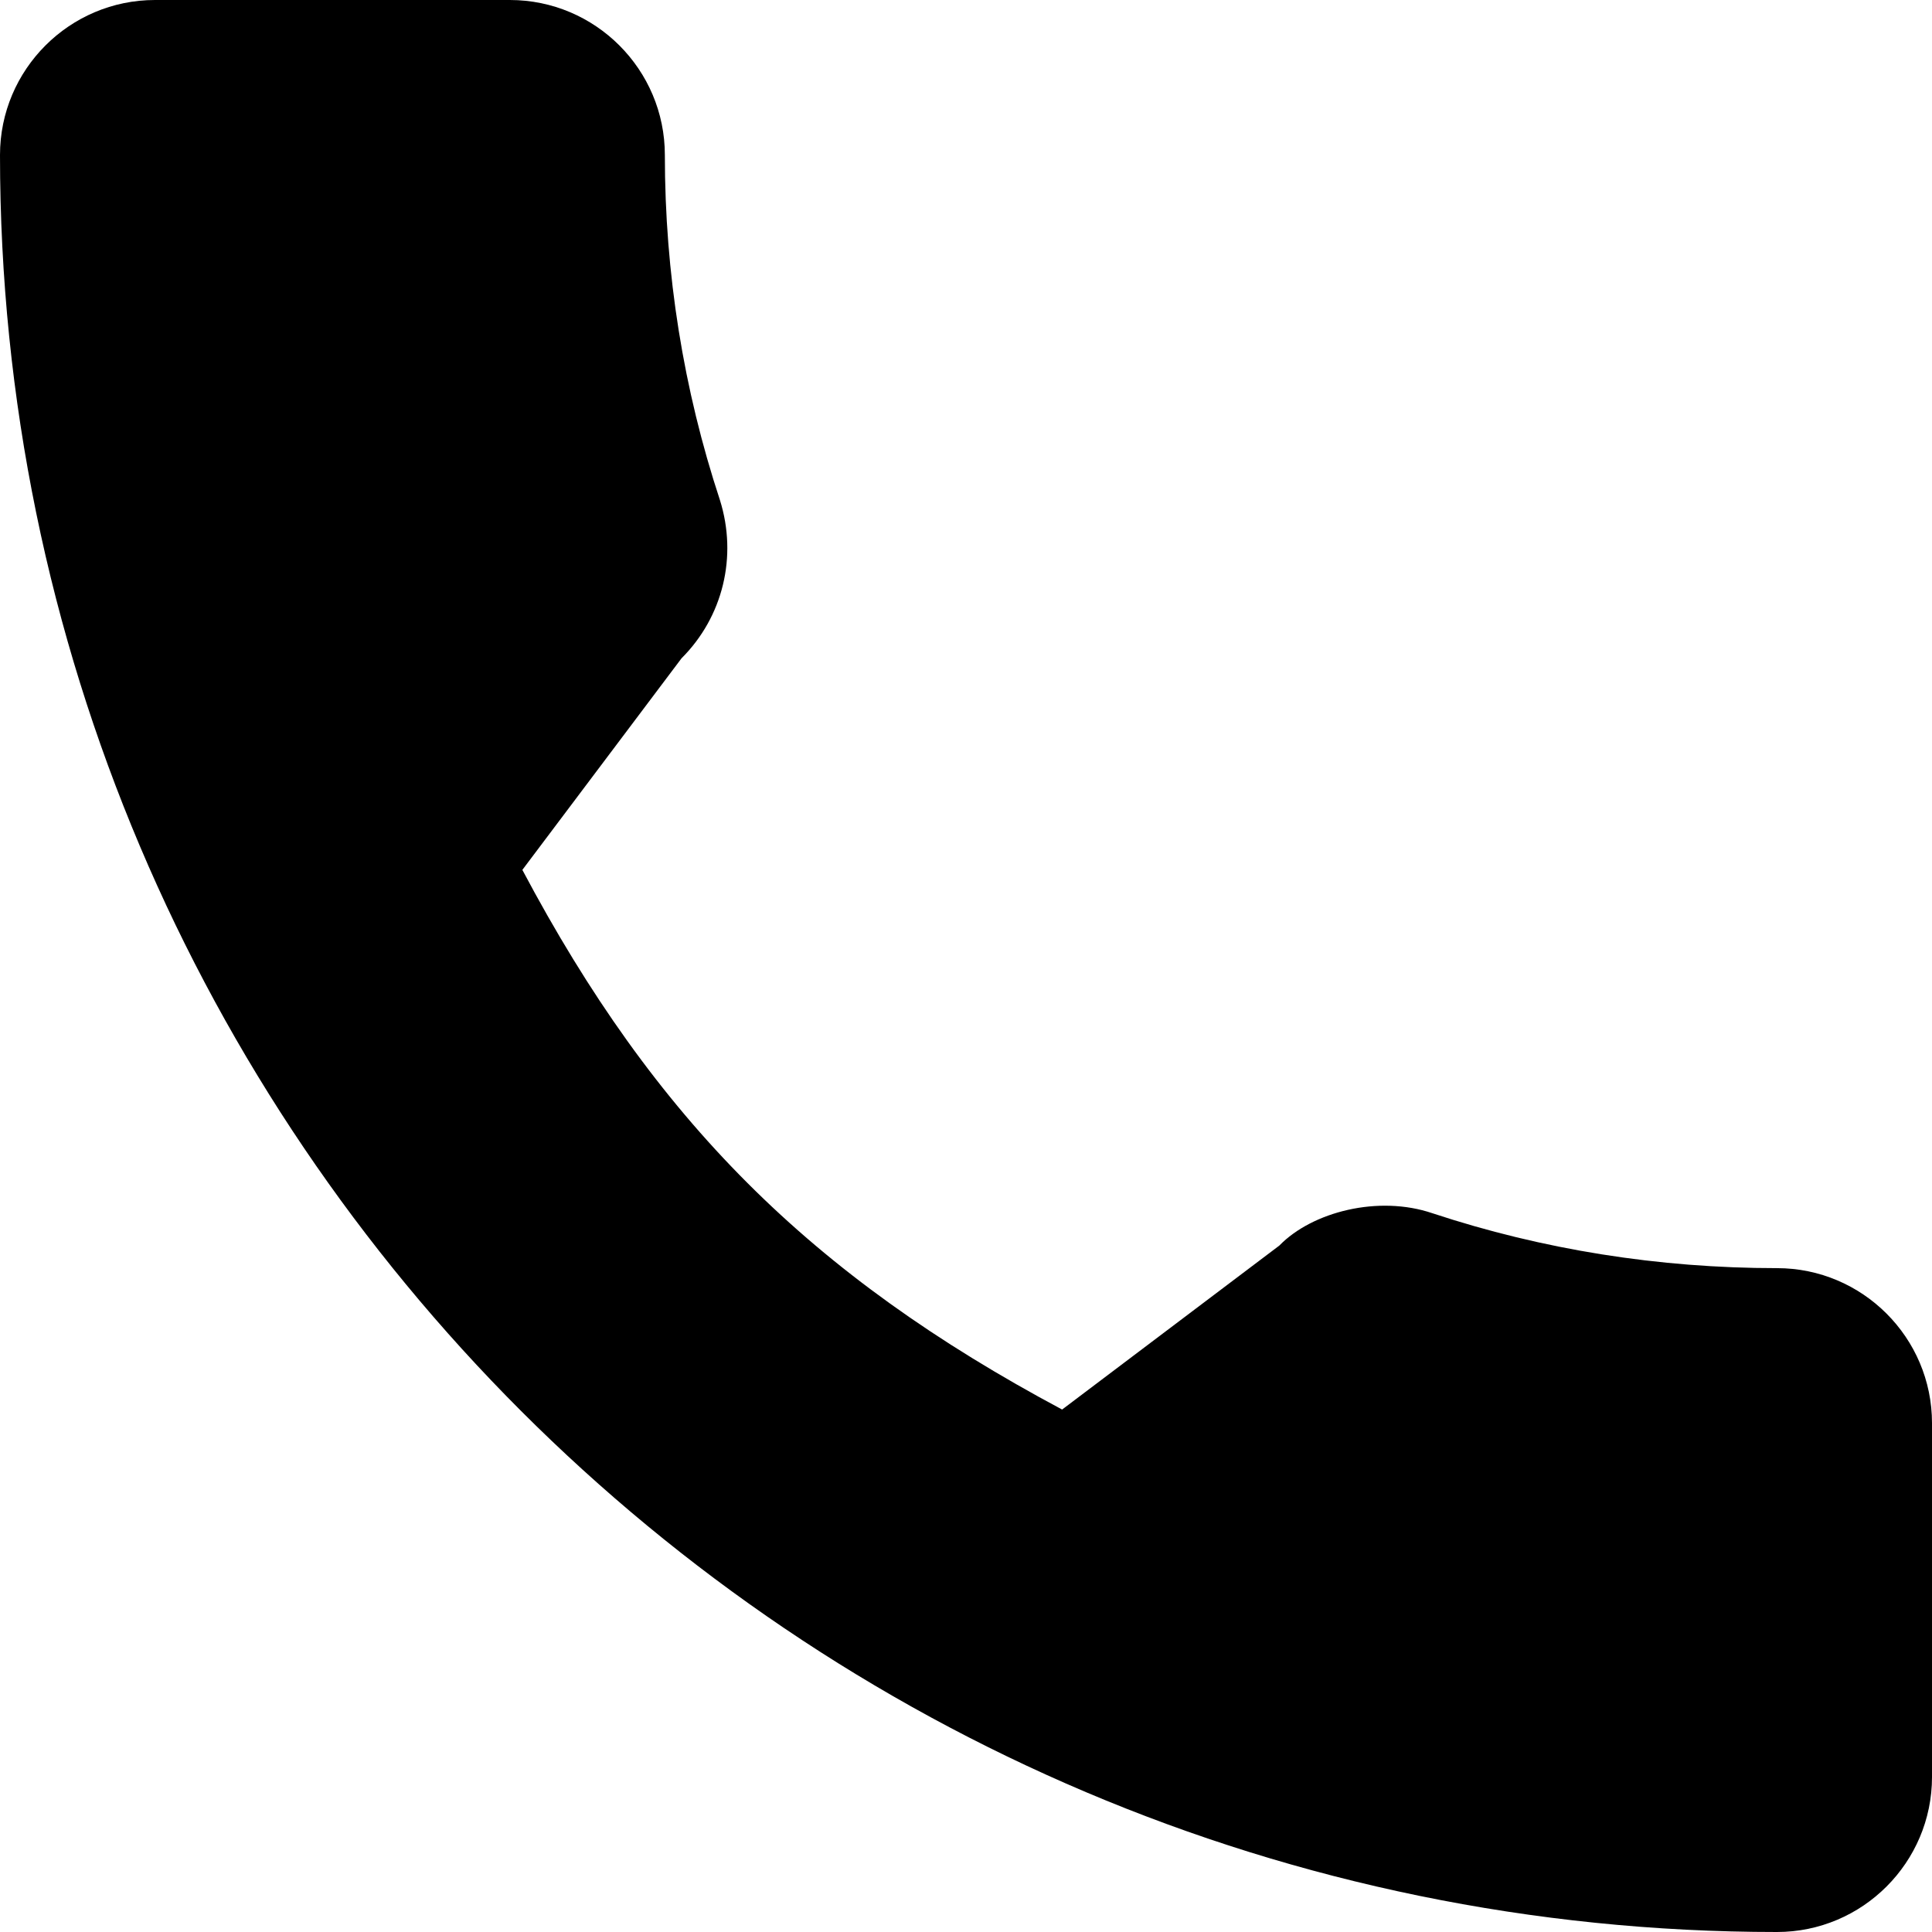
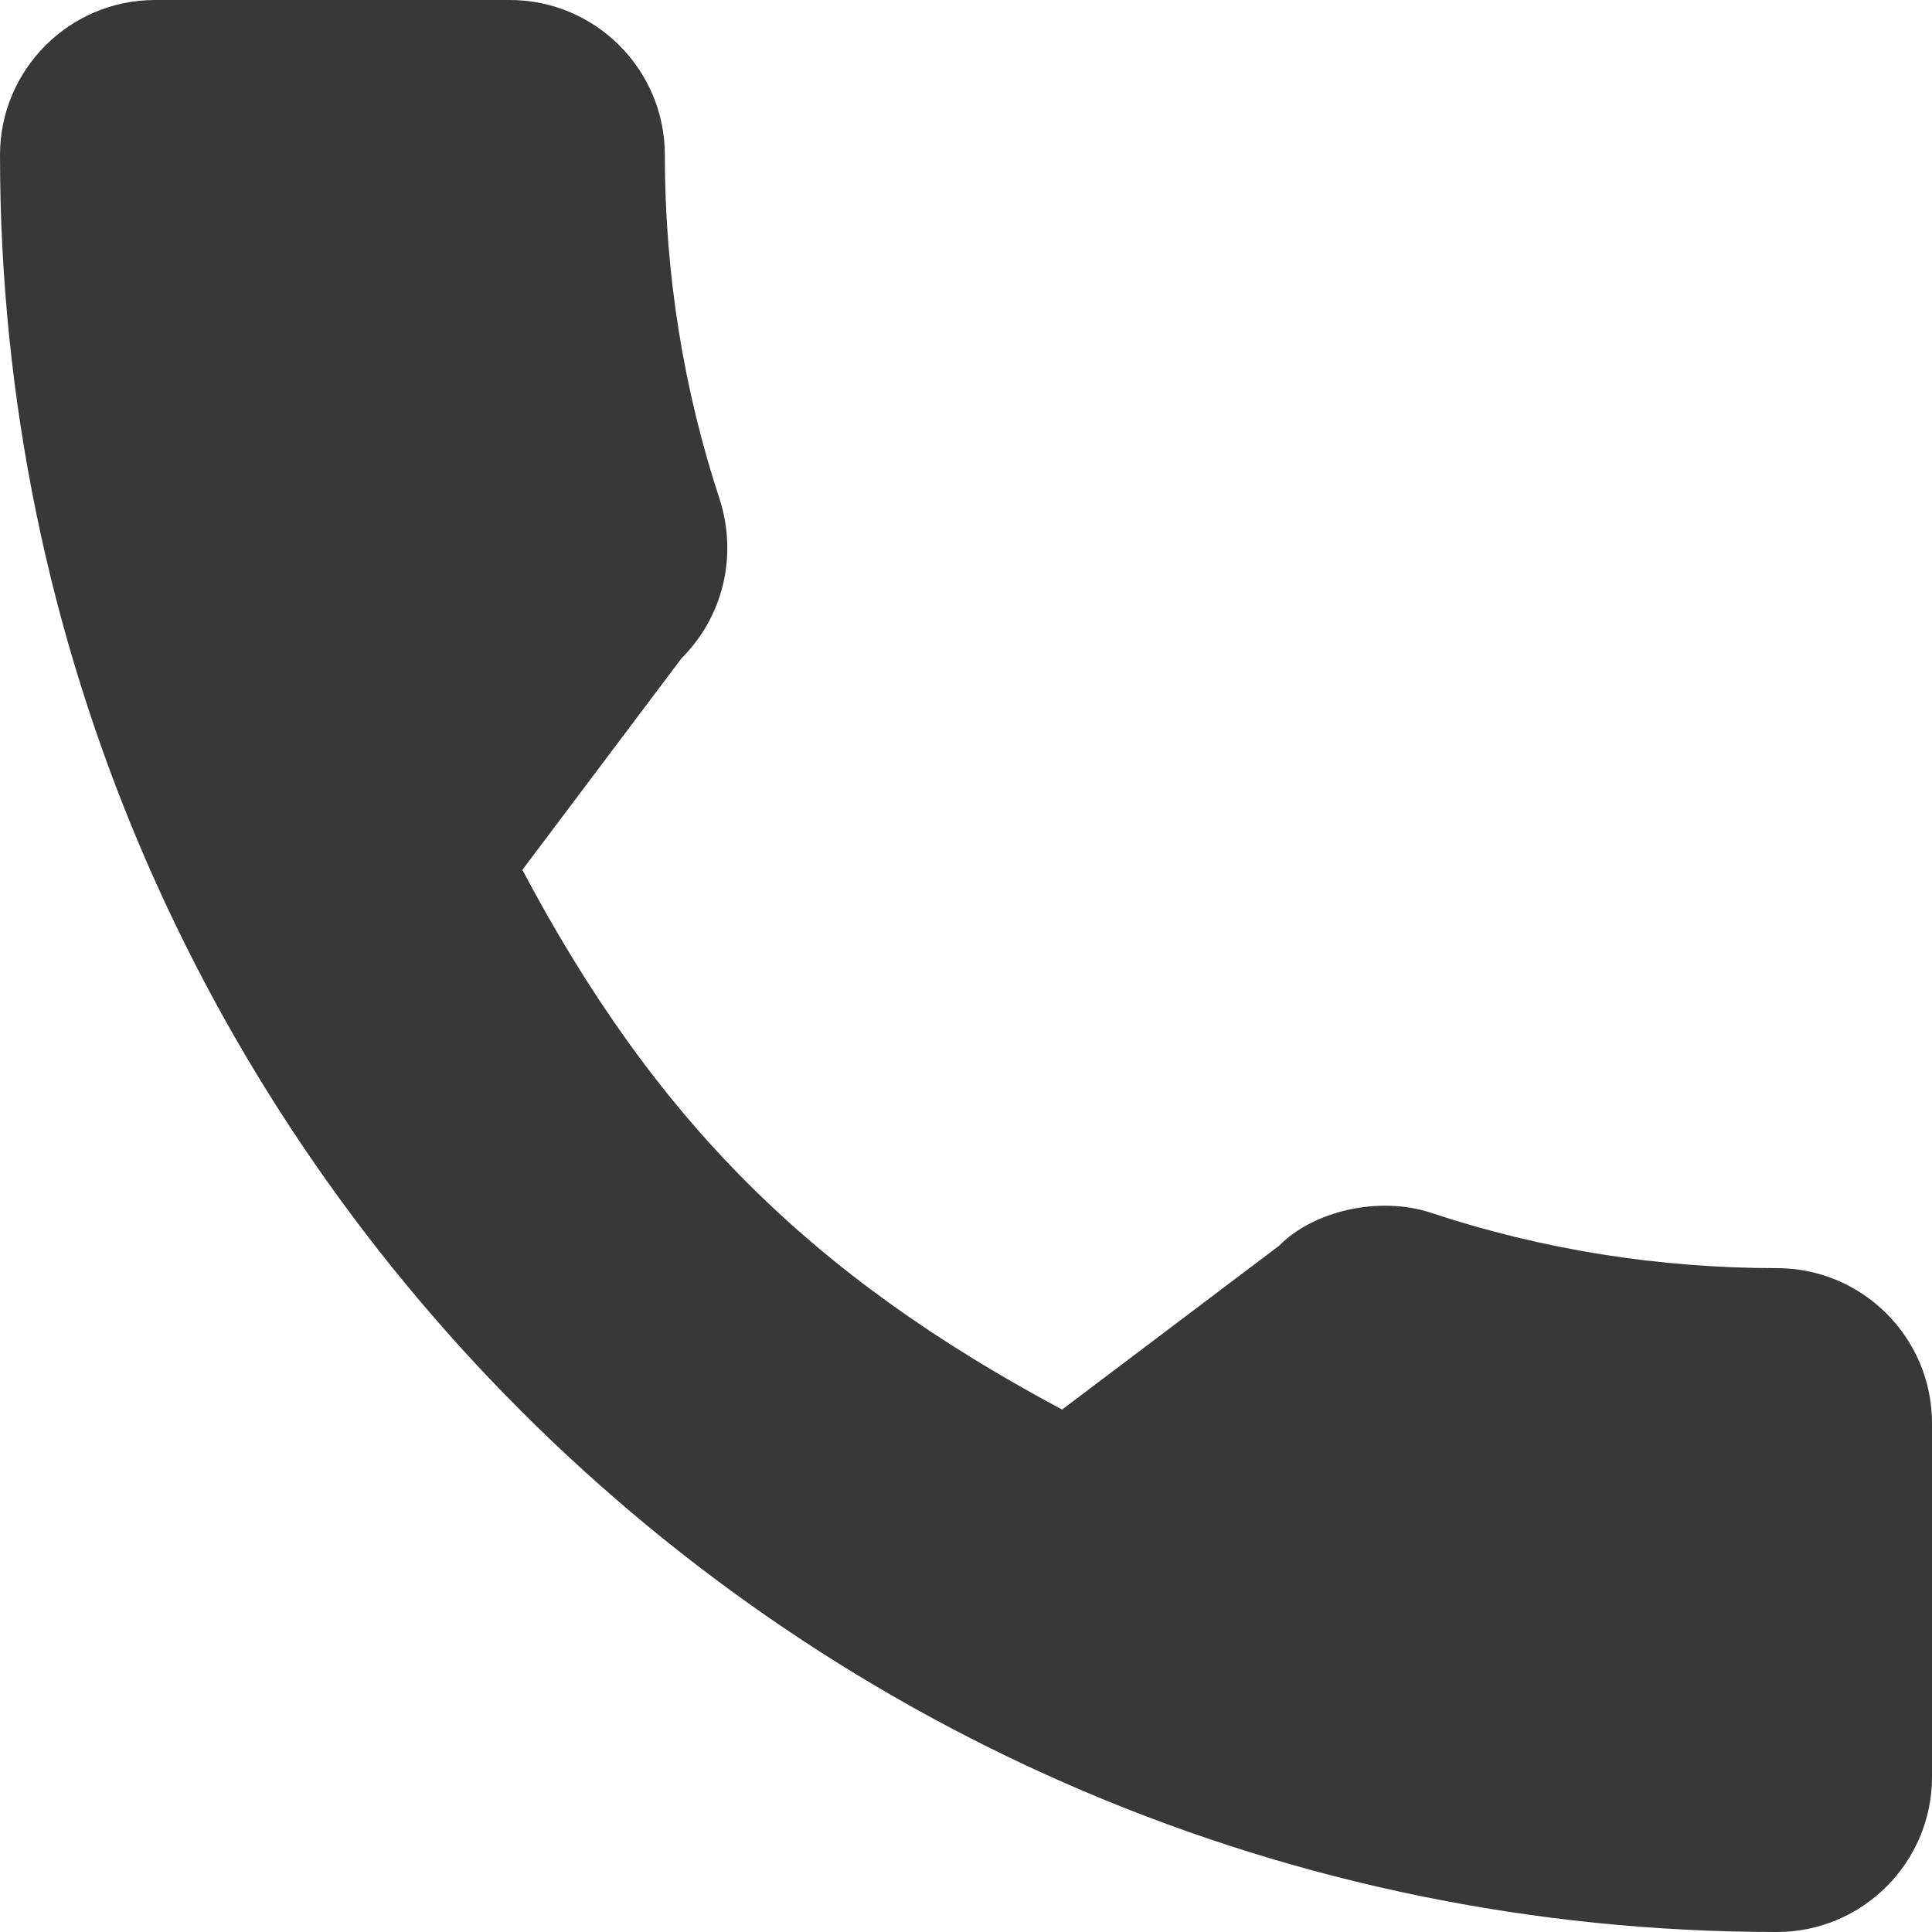
<svg xmlns="http://www.w3.org/2000/svg" version="1.1" id="Capa_1" x="0px" y="0px" viewBox="0 0 384 384" style="enable-background:new 0 0 384 384;" xml:space="preserve">
-   <g>
-     <g>
-       <path d="M353.188,252.052c-23.51,0-46.594-3.677-68.469-10.906c-10.719-3.656-23.896-0.302-30.438,6.417l-43.177,32.594    c-50.073-26.729-80.917-57.563-107.281-107.26l31.635-42.052c8.219-8.208,11.167-20.198,7.635-31.448    c-7.26-21.99-10.948-45.063-10.948-68.583C132.146,13.823,118.323,0,101.333,0H30.813C13.823,0,0,13.823,0,30.813    C0,225.563,158.438,384,353.188,384c16.99,0,30.813-13.823,30.813-30.813v-70.323C384,265.875,370.177,252.052,353.188,252.052z" />
-     </g>
-   </g>
-   <g>
- </g>
-   <g>
- </g>
-   <g>
- </g>
-   <g>
- </g>
-   <g>
- </g>
-   <g>
- </g>
-   <g>
- </g>
-   <g>
- </g>
-   <g>
- </g>
-   <g>
- </g>
-   <g>
- </g>
-   <g>
- </g>
-   <g>
- </g>
-   <g>
- </g>
-   <g>
- </g>
+   <path fill="#383838" d="M353.188,252.052c-23.51,0-46.594-3.677-68.469-10.906c-10.719-3.656-23.896-0.302-30.438,6.417l-43.177,32.594    c-50.073-26.729-80.917-57.563-107.281-107.26l31.635-42.052c8.219-8.208,11.167-20.198,7.635-31.448    c-7.26-21.99-10.948-45.063-10.948-68.583C132.146,13.823,118.323,0,101.333,0H30.813C13.823,0,0,13.823,0,30.813    C0,225.563,158.438,384,353.188,384c16.99,0,30.813-13.823,30.813-30.813v-70.323C384,265.875,370.177,252.052,353.188,252.052z" />
</svg>
